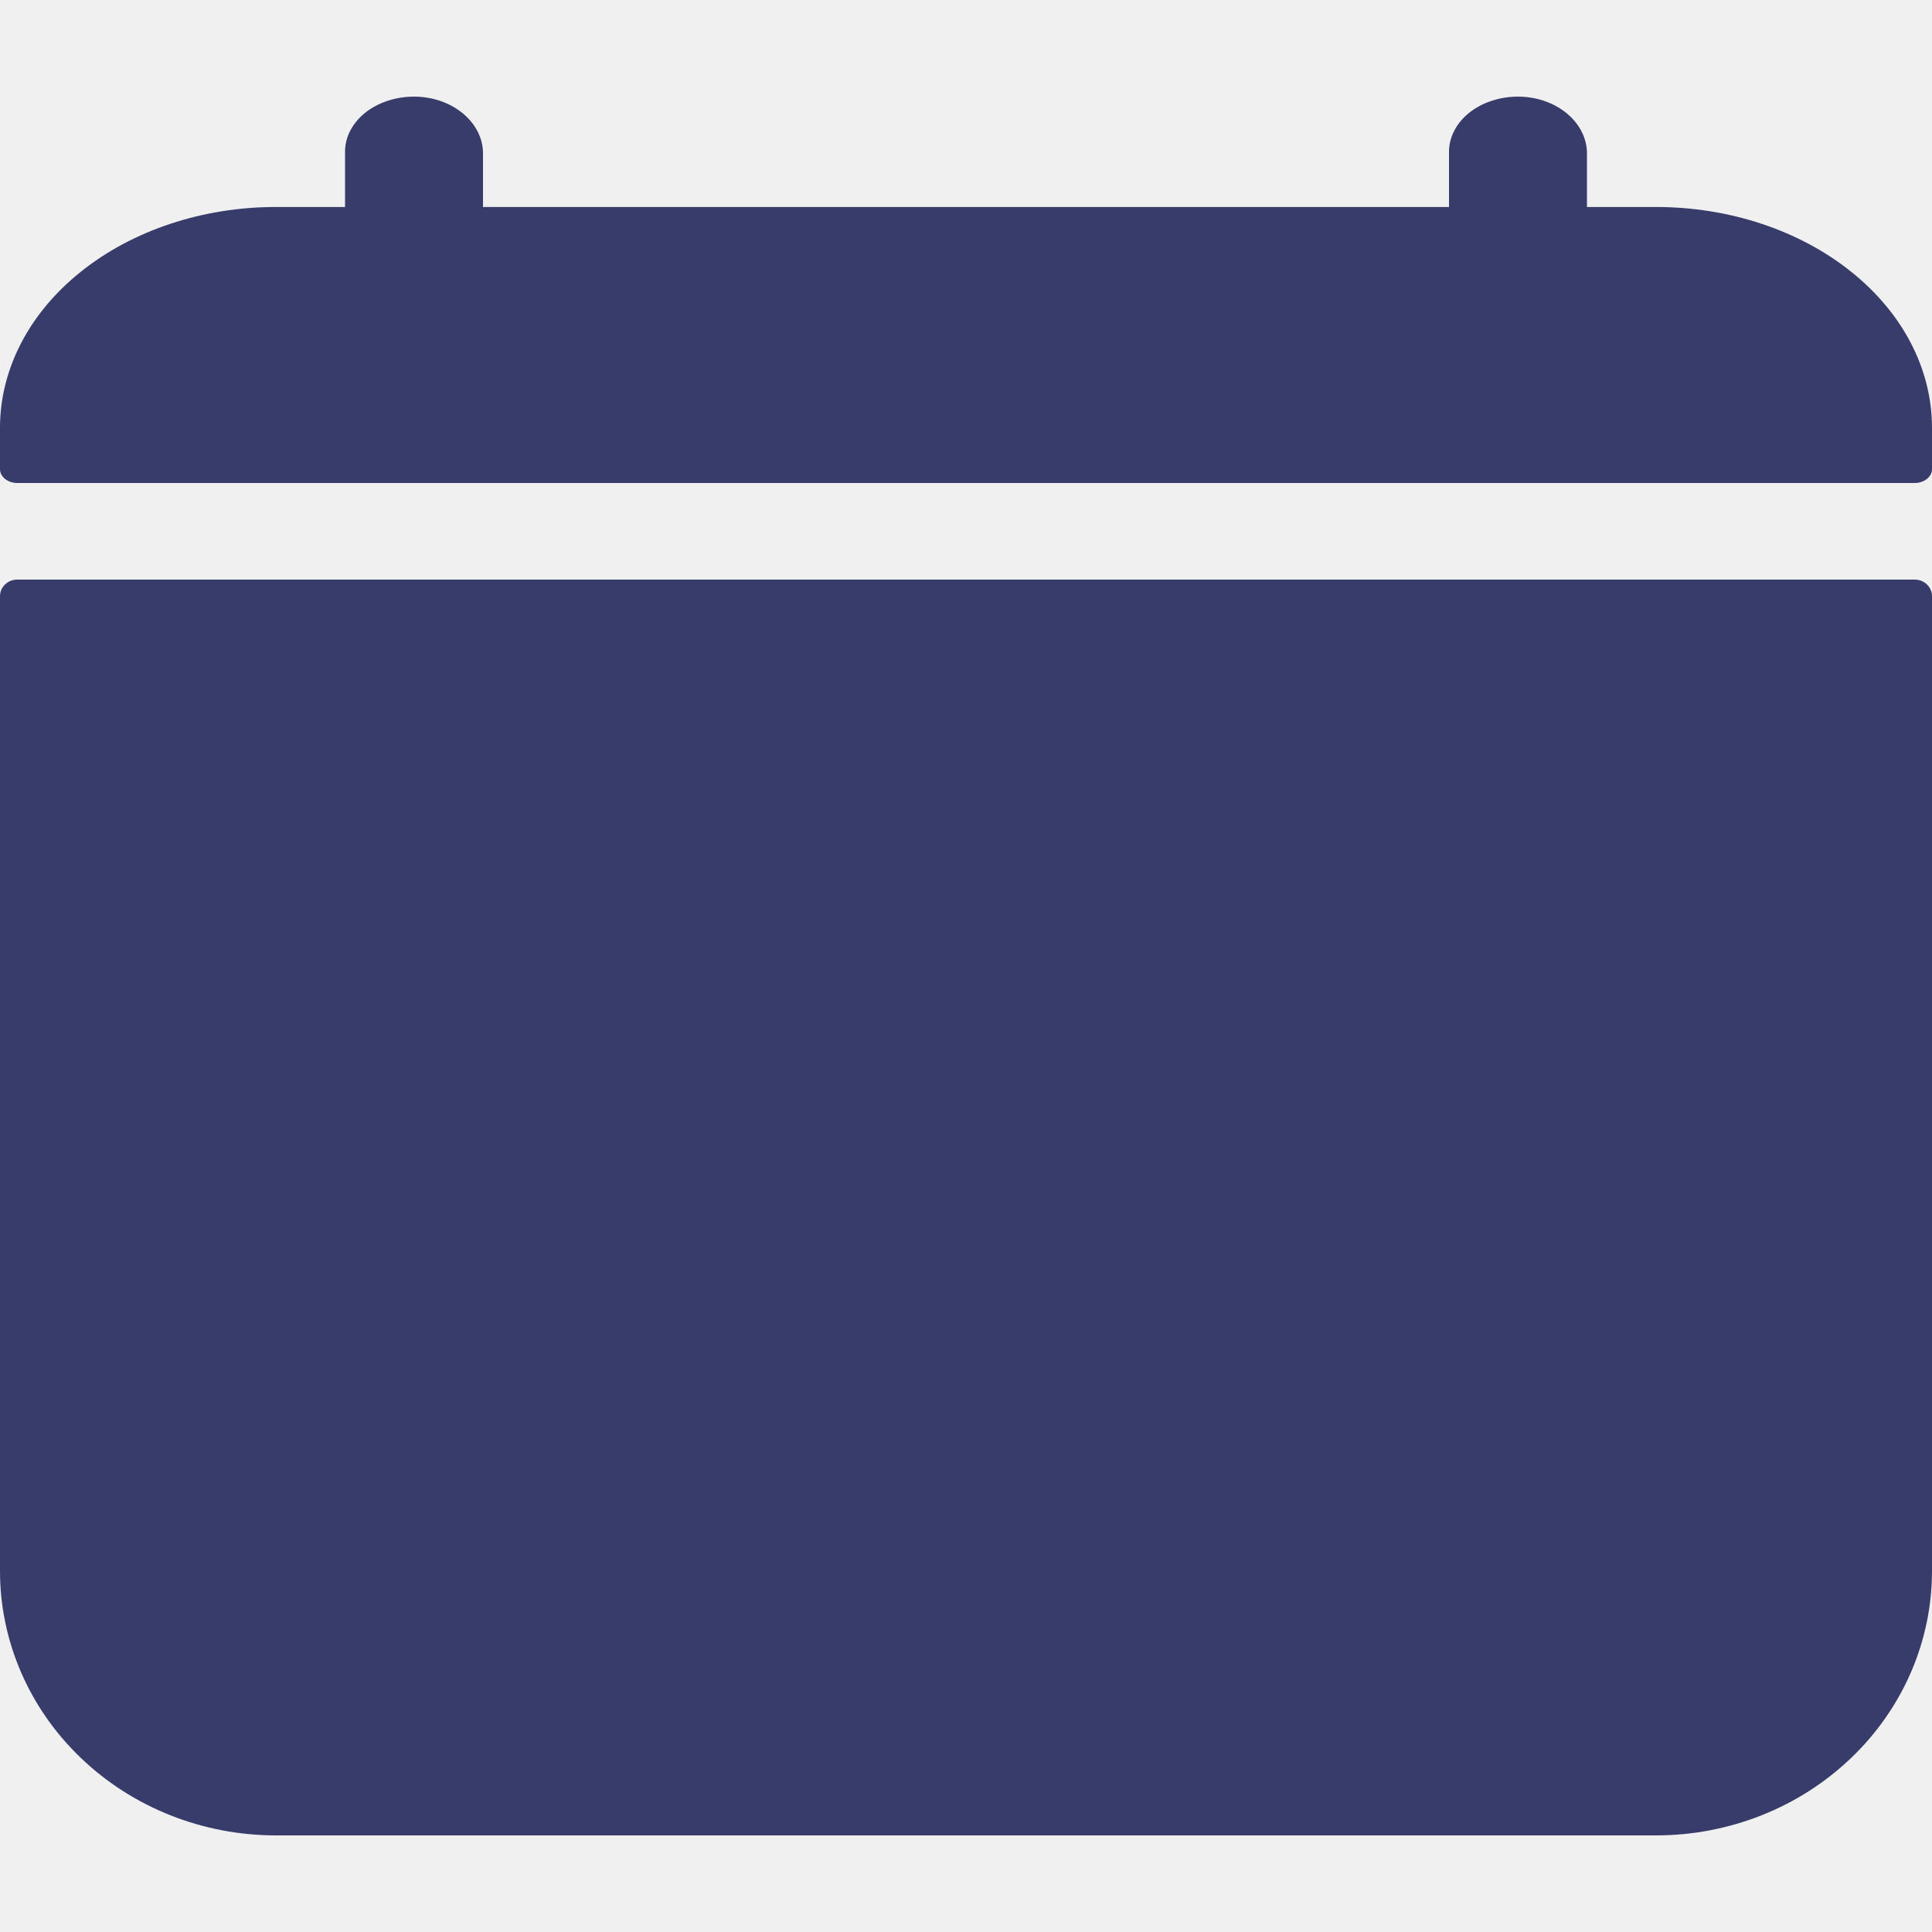
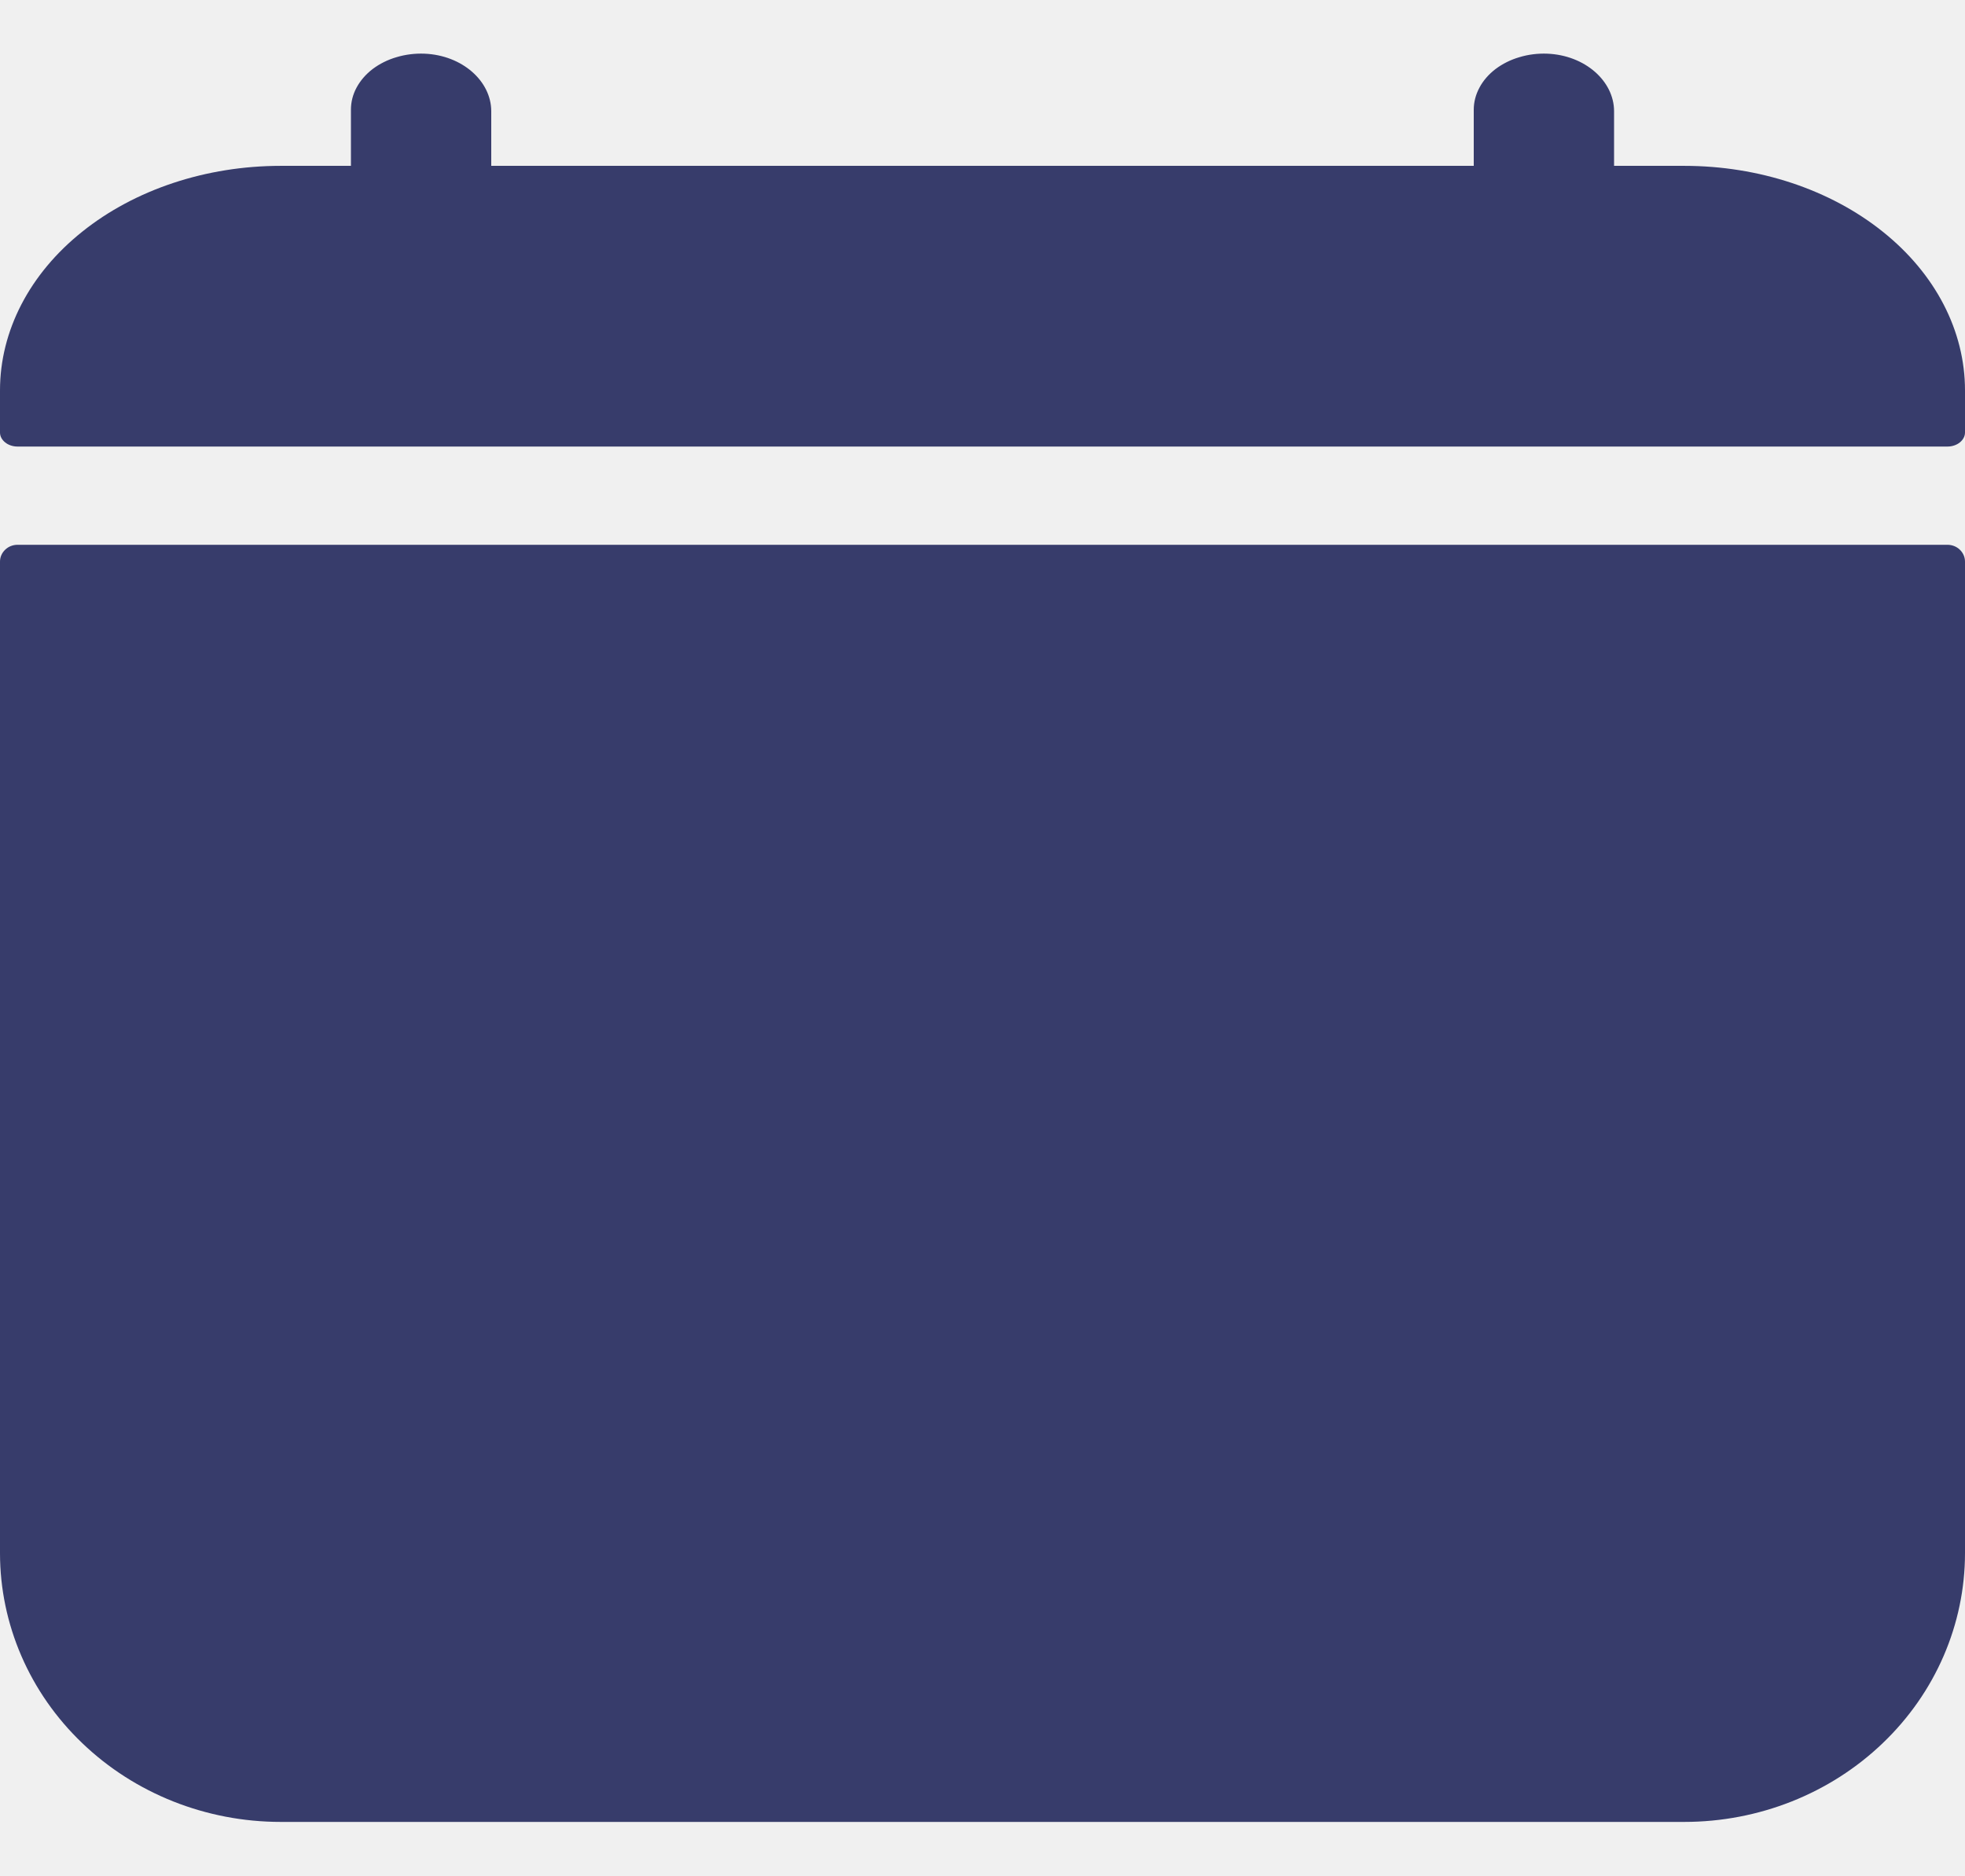
- <svg xmlns="http://www.w3.org/2000/svg" width="22" height="22" viewBox="0 0 22 22" fill="none">
-   <g clip-path="url(#clip0_2750_854)">
-     <path d="M22 4.871C22 4.205 21.669 3.565 21.079 3.094C20.49 2.622 19.691 2.357 18.857 2.357H18.071V1.746C18.071 1.408 17.746 1.118 17.323 1.101C17.217 1.097 17.111 1.11 17.012 1.14C16.912 1.169 16.821 1.215 16.744 1.273C16.667 1.332 16.605 1.403 16.564 1.481C16.522 1.559 16.5 1.643 16.5 1.728V2.357H5.5V1.746C5.5 1.408 5.175 1.118 4.752 1.101C4.646 1.097 4.54 1.11 4.44 1.14C4.34 1.169 4.249 1.215 4.172 1.273C4.095 1.332 4.034 1.403 3.992 1.481C3.95 1.559 3.929 1.643 3.929 1.728V2.357H3.143C2.309 2.357 1.51 2.622 0.921 3.094C0.331 3.565 0 4.205 0 4.871V5.343C0 5.385 0.021 5.424 0.058 5.454C0.094 5.483 0.144 5.5 0.196 5.5H21.804C21.856 5.5 21.906 5.483 21.942 5.454C21.979 5.424 22 5.385 22 5.343V4.871Z" fill="#373C6B" />
-     <path d="M0 17.889C0 18.688 0.331 19.454 0.921 20.018C1.51 20.583 2.309 20.9 3.143 20.9H18.857C19.691 20.9 20.49 20.583 21.079 20.018C21.669 19.454 22 18.688 22 17.889V6.788C22 6.738 21.979 6.69 21.942 6.655C21.906 6.62 21.856 6.6 21.804 6.6H0.196C0.144 6.6 0.094 6.62 0.058 6.655C0.021 6.69 0 6.738 0 6.788V17.889Z" fill="#373C6B" />
-   </g>
-   <defs>
-     <clipPath id="clip0_2750_854">
-       <rect width="22" height="22" fill="white" />
-     </clipPath>
-   </defs>
+ <svg xmlns="http://www.w3.org/2000/svg" width="22" height="21" viewBox="0 0 22 21" fill="none">
+   <path d="M22 4.371C22 3.705 21.669 3.065 21.079 2.594C20.49 2.122 19.691 1.857 18.857 1.857H18.071V1.246C18.071 0.908 17.746 0.618 17.323 0.601C17.217 0.597 17.111 0.61 17.012 0.64C16.912 0.669 16.821 0.715 16.744 0.773C16.667 0.832 16.605 0.903 16.564 0.981C16.522 1.059 16.5 1.143 16.5 1.228V1.857H5.5V1.246C5.5 0.908 5.175 0.618 4.752 0.601C4.646 0.597 4.54 0.61 4.44 0.64C4.34 0.669 4.249 0.715 4.172 0.773C4.095 0.832 4.034 0.903 3.992 0.981C3.95 1.059 3.929 1.143 3.929 1.228V1.857H3.143C2.309 1.857 1.51 2.122 0.921 2.594C0.331 3.065 0 3.705 0 4.371V4.843C0 4.885 0.021 4.924 0.058 4.954C0.094 4.983 0.144 5 0.196 5H21.804C21.856 5 21.906 4.983 21.942 4.954C21.979 4.924 22 4.885 22 4.843V4.371Z" fill="#373C6B" />
+   <path d="M0 17.39C0 18.188 0.331 18.954 0.921 19.518C1.51 20.083 2.309 20.4 3.143 20.4H18.857C19.691 20.4 20.49 20.083 21.079 19.518C21.669 18.954 22 18.188 22 17.39V6.288C22 6.238 21.979 6.19 21.942 6.155C21.906 6.12 21.856 6.1 21.804 6.1H0.196C0.144 6.1 0.094 6.12 0.058 6.155C0.021 6.19 0 6.238 0 6.288V17.39Z" fill="#373C6B" />
</svg>
